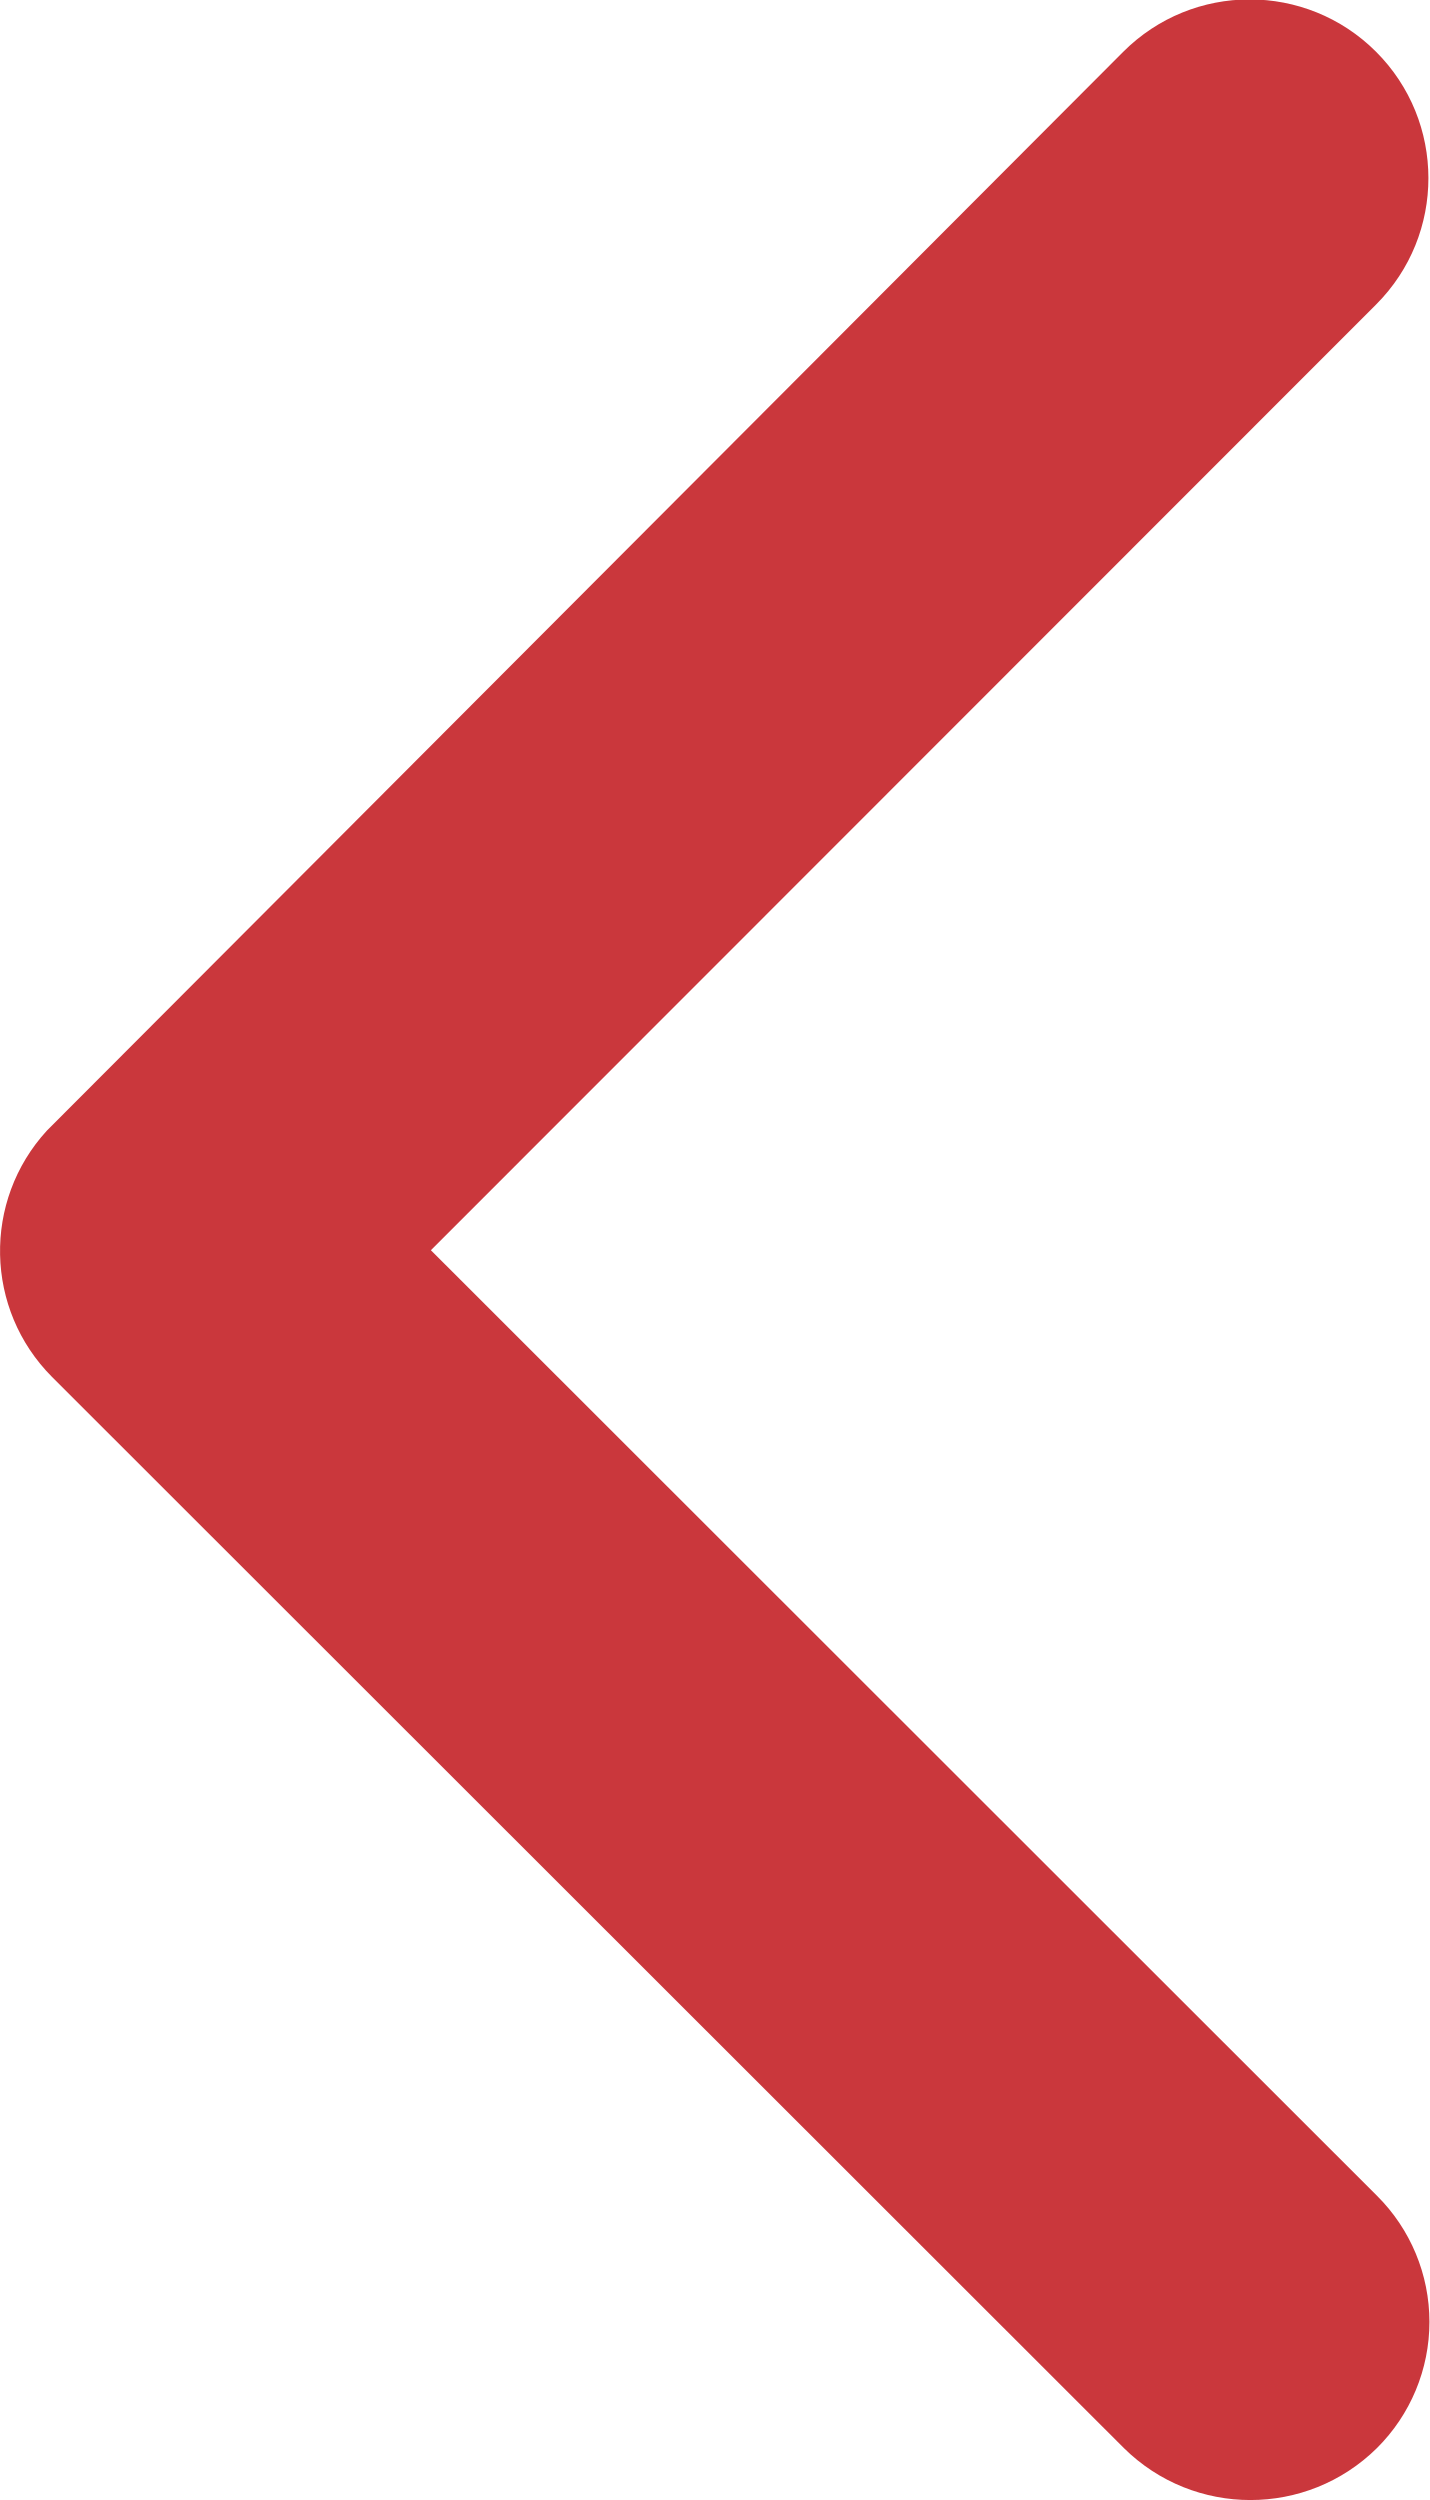
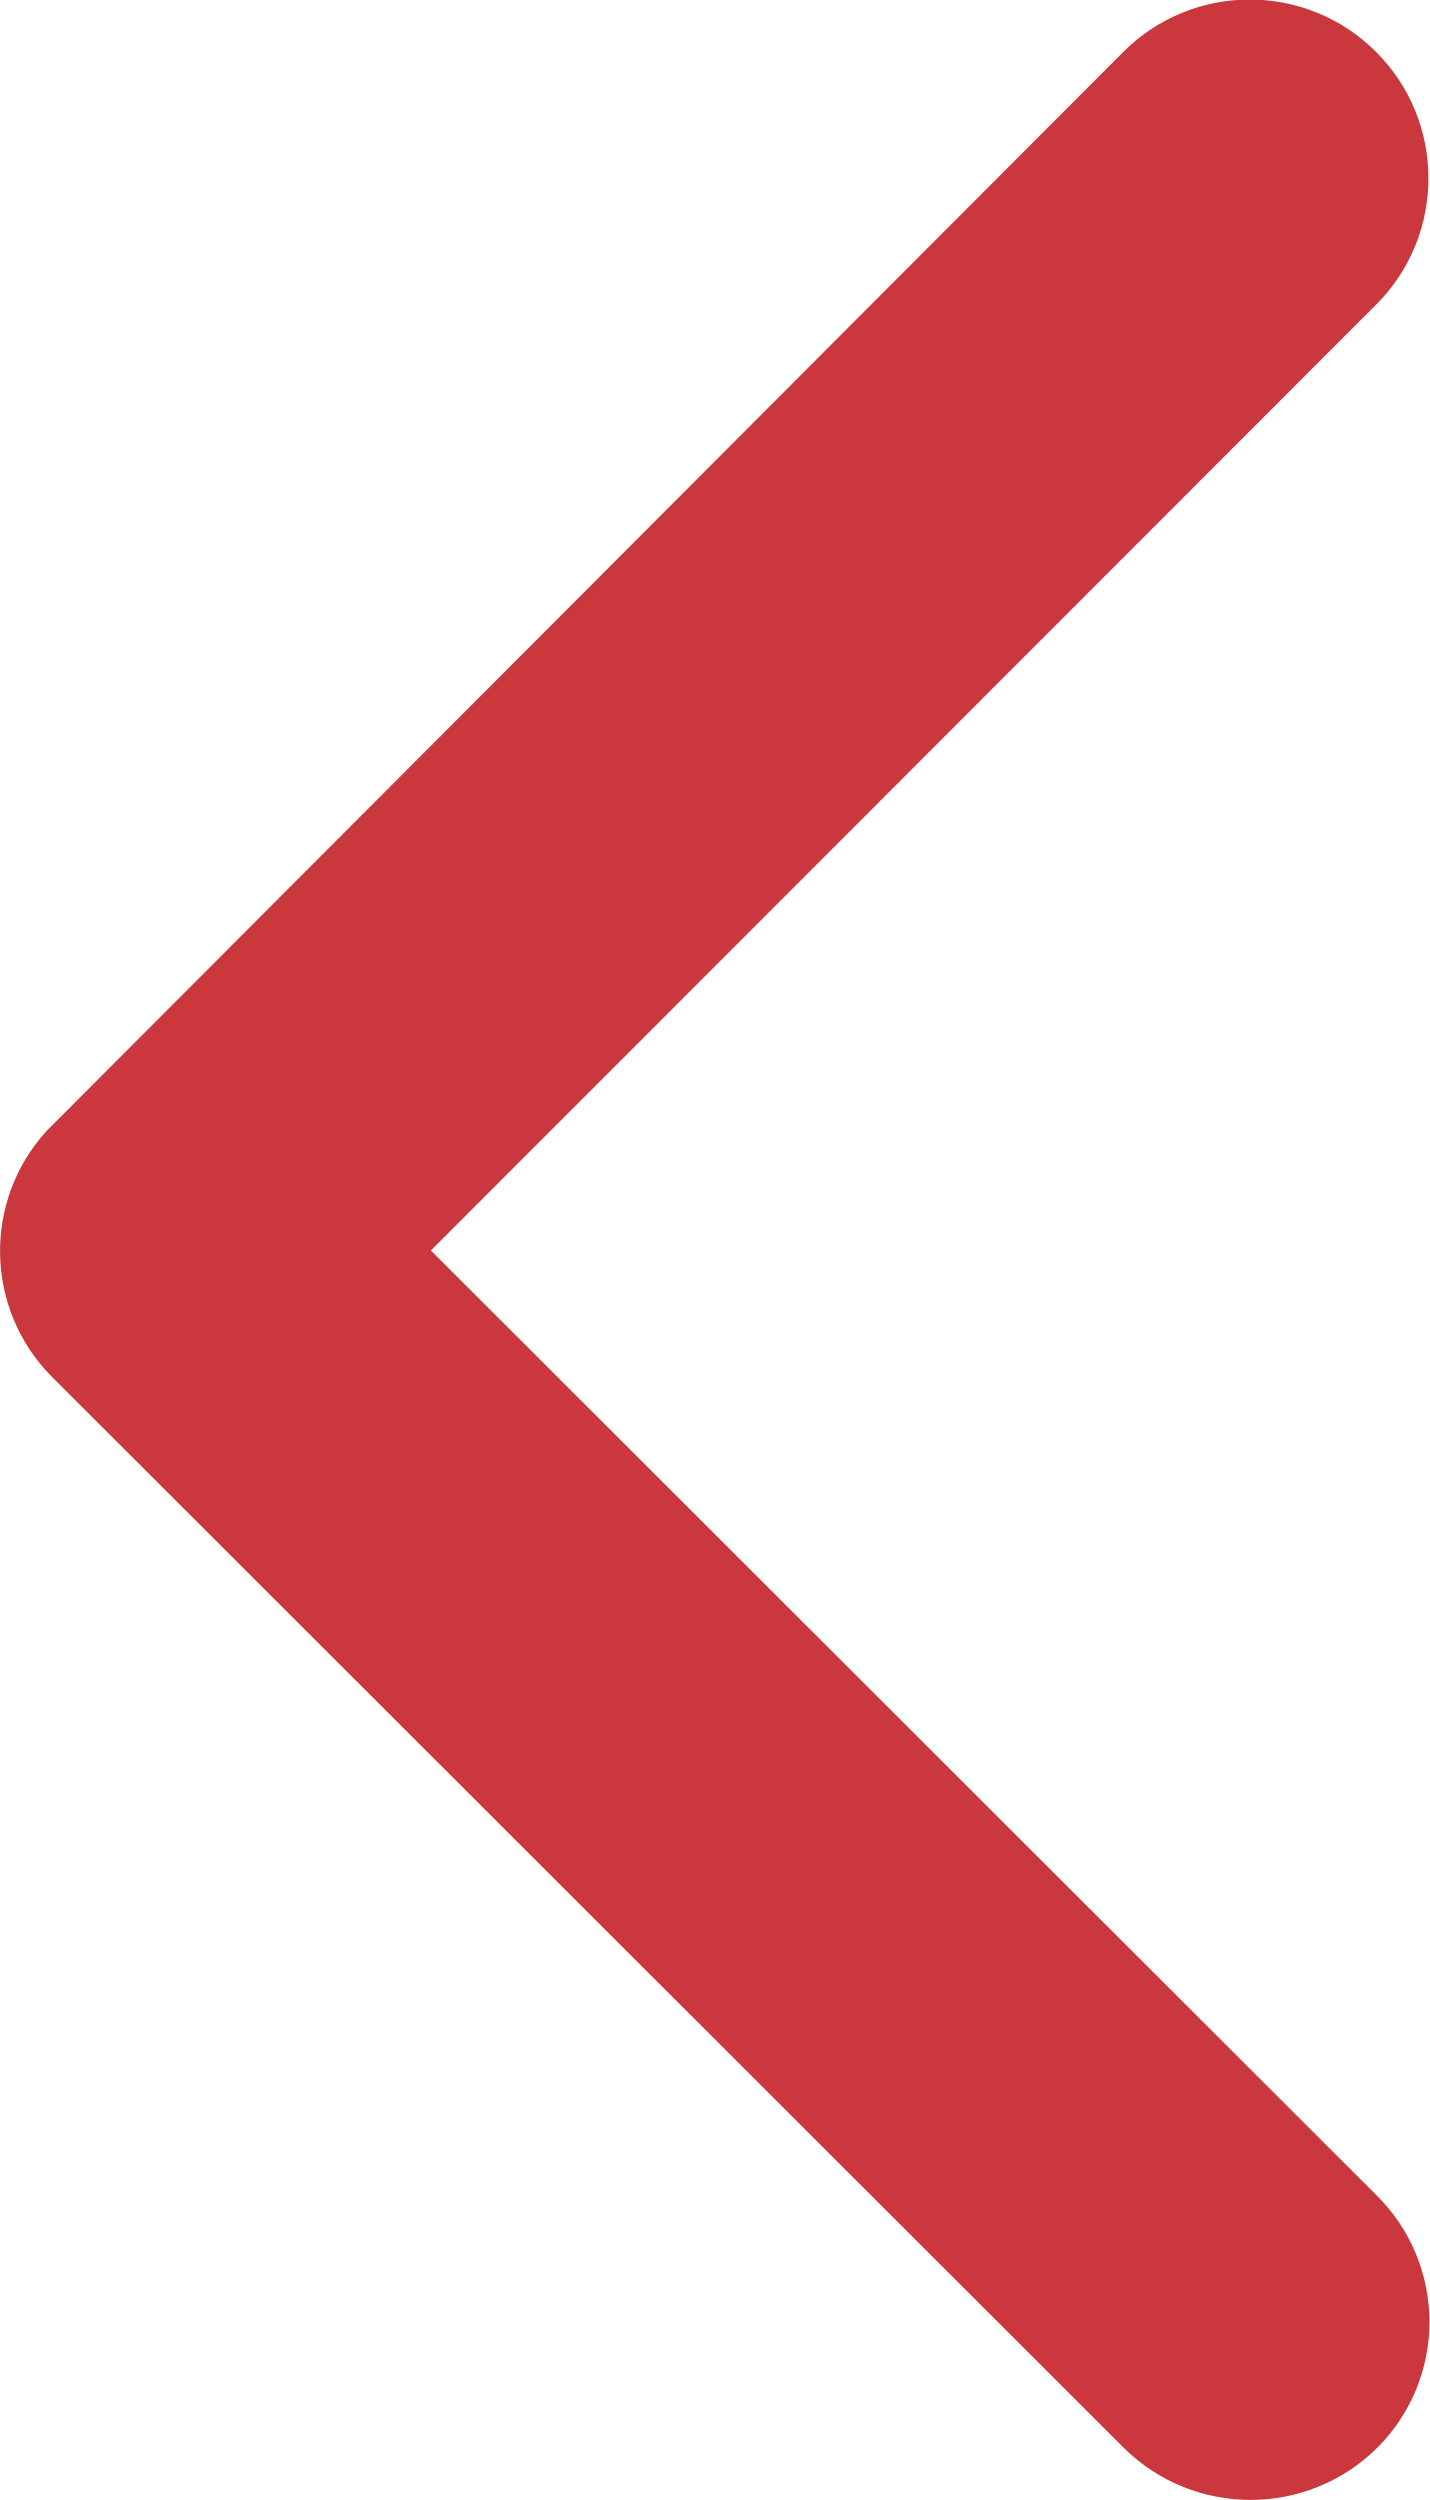
- <svg xmlns="http://www.w3.org/2000/svg" width="27.793" height="48.609" viewBox="0 0 27.793 48.609">
-   <path id="Icon_ionic-ios-arrow-forward" data-name="Icon ionic-ios-arrow-forward" d="M19.415,24.3,1.02,5.916a3.459,3.459,0,0,1,0-4.906,3.5,3.5,0,0,1,4.921,0l20.84,20.826a3.467,3.467,0,0,1,.1,4.79L5.955,47.6A3.474,3.474,0,0,1,1.035,42.69Z" transform="translate(27.793 48.609) rotate(180)" fill="#ca373c" />
+ <svg xmlns="http://www.w3.org/2000/svg" width="11.774" height="20.592" viewBox="0 0 11.774 20.592">
+   <path id="Icon_ionic-ios-arrow-forward" data-name="Icon ionic-ios-arrow-forward" d="M8.225,10.292.432,2.506a1.465,1.465,0,0,1,0-2.078,1.484,1.484,0,0,1,2.084,0L11.345,9.25a1.469,1.469,0,0,1,.043,2.029L2.523,20.163A1.472,1.472,0,0,1,.438,18.084Z" transform="translate(11.774 20.592) rotate(180)" fill="#ca373c" />
</svg>
